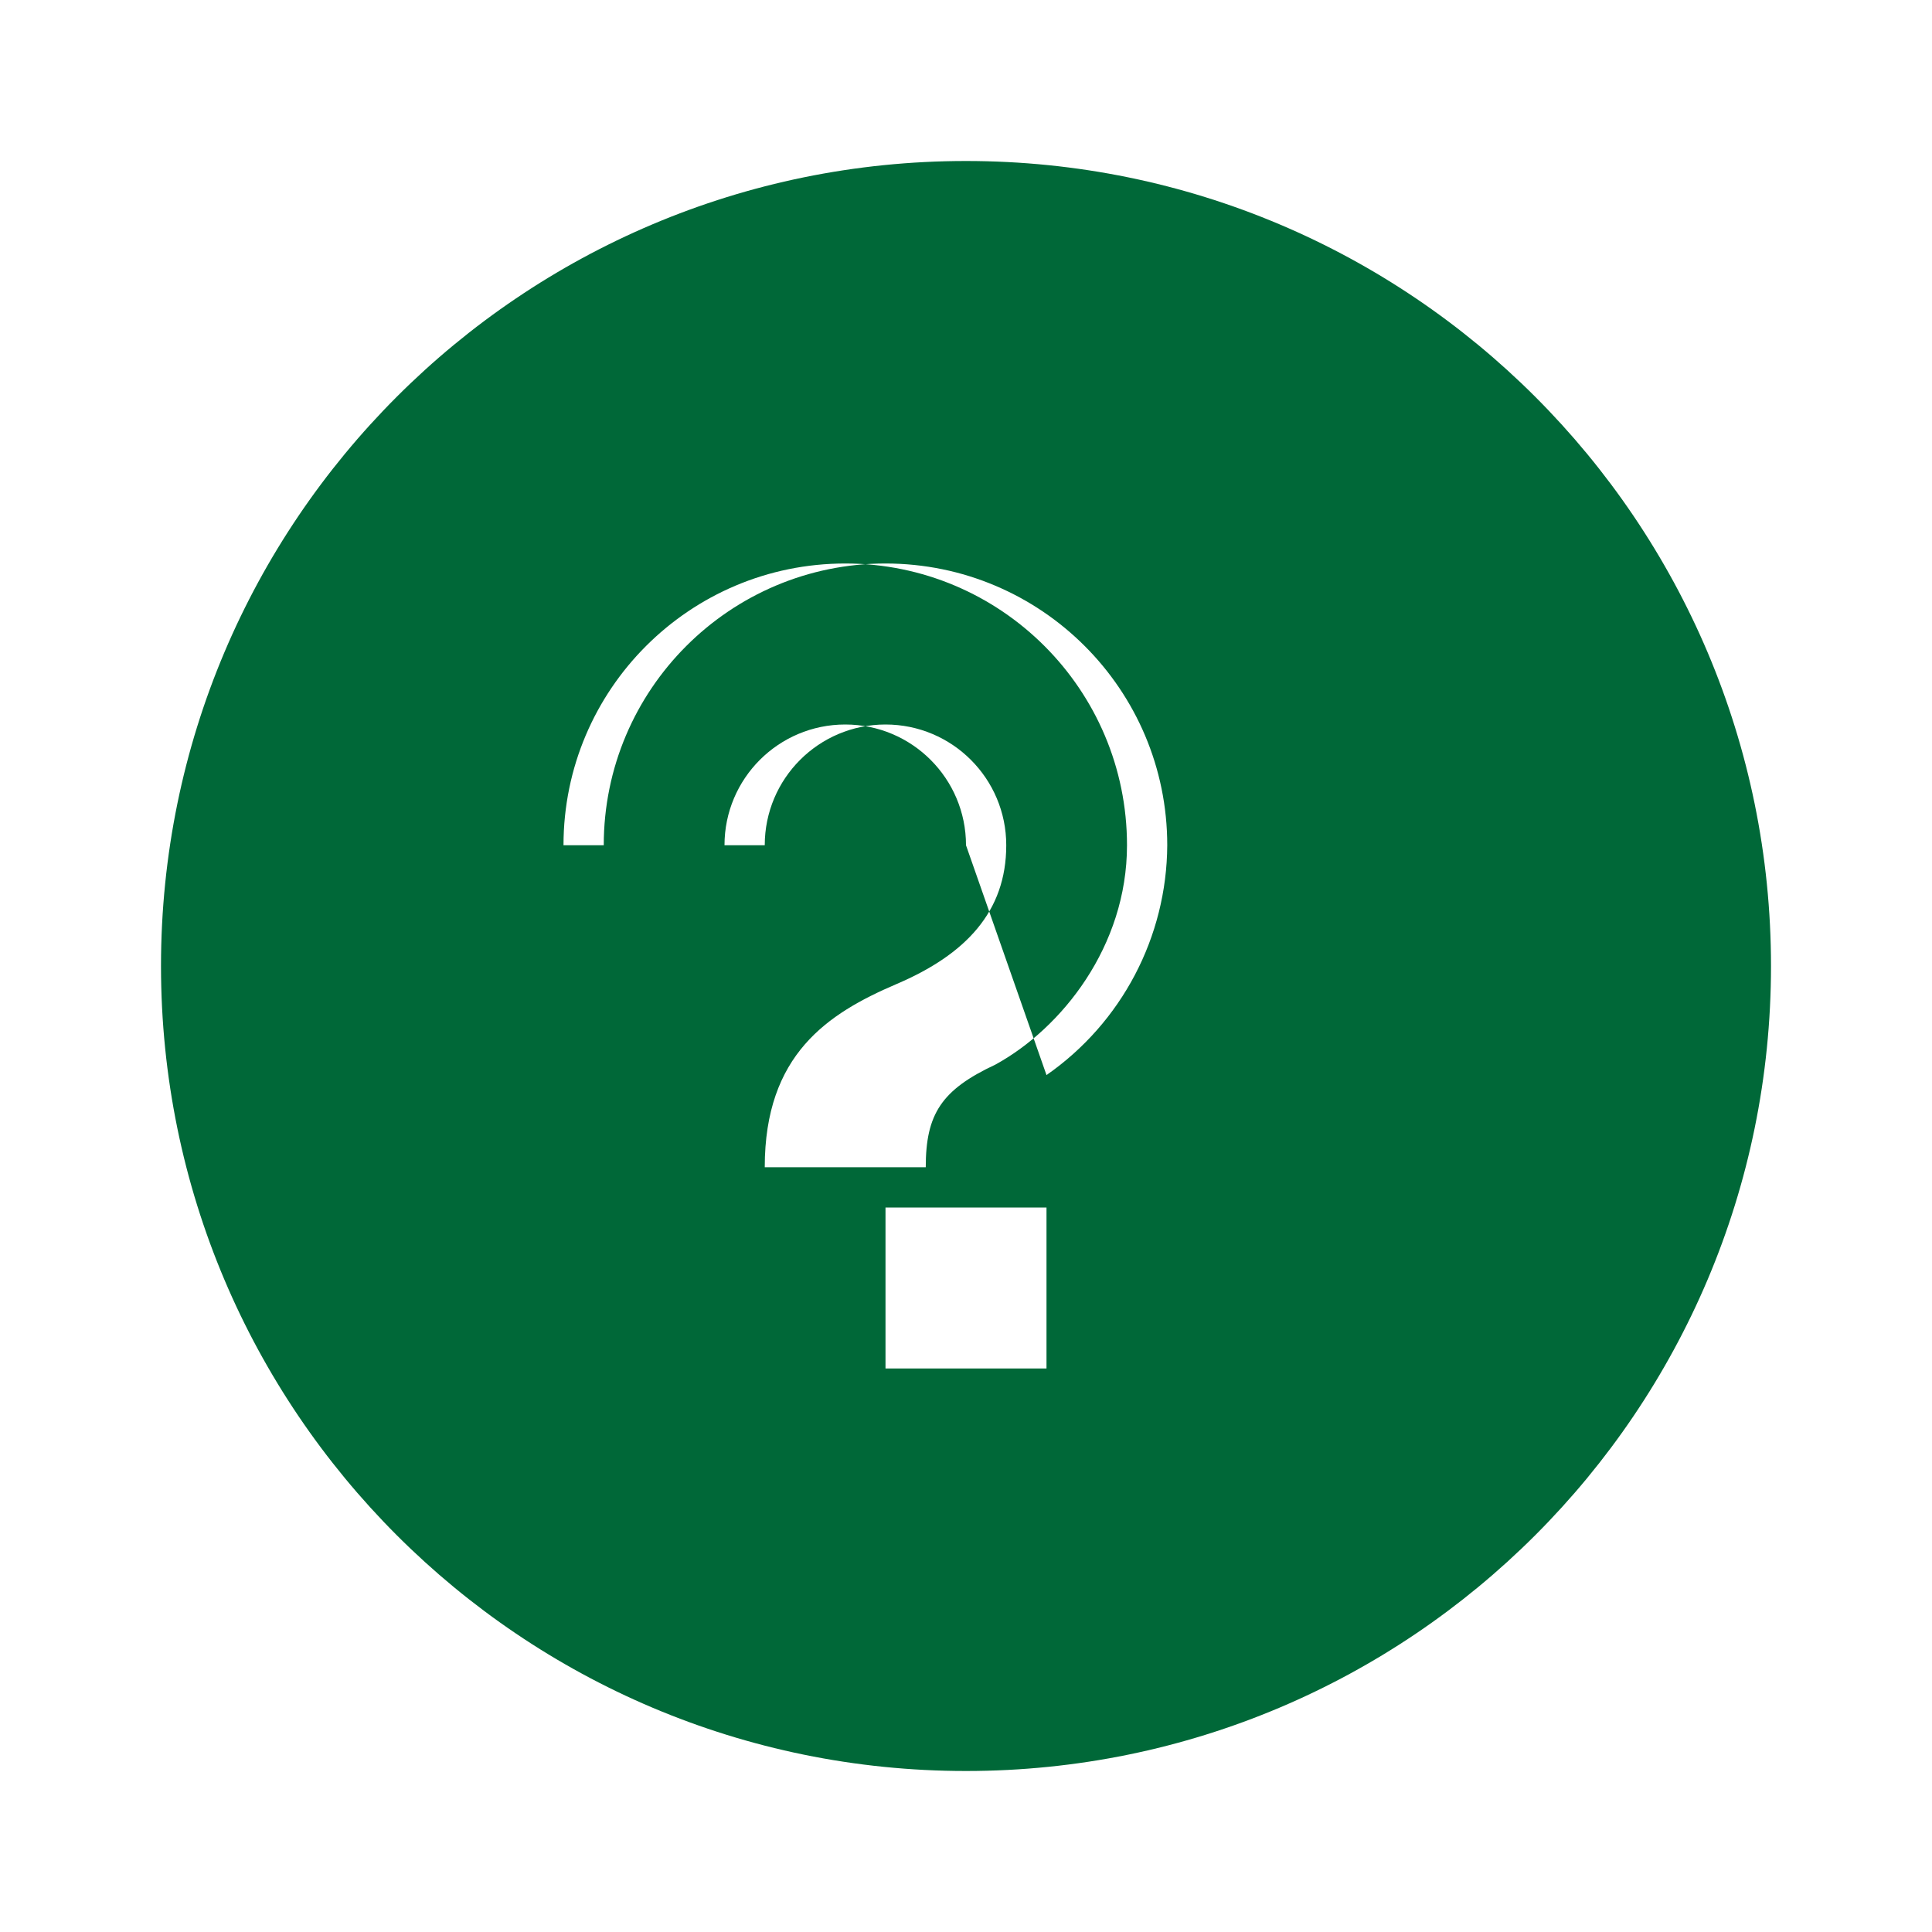
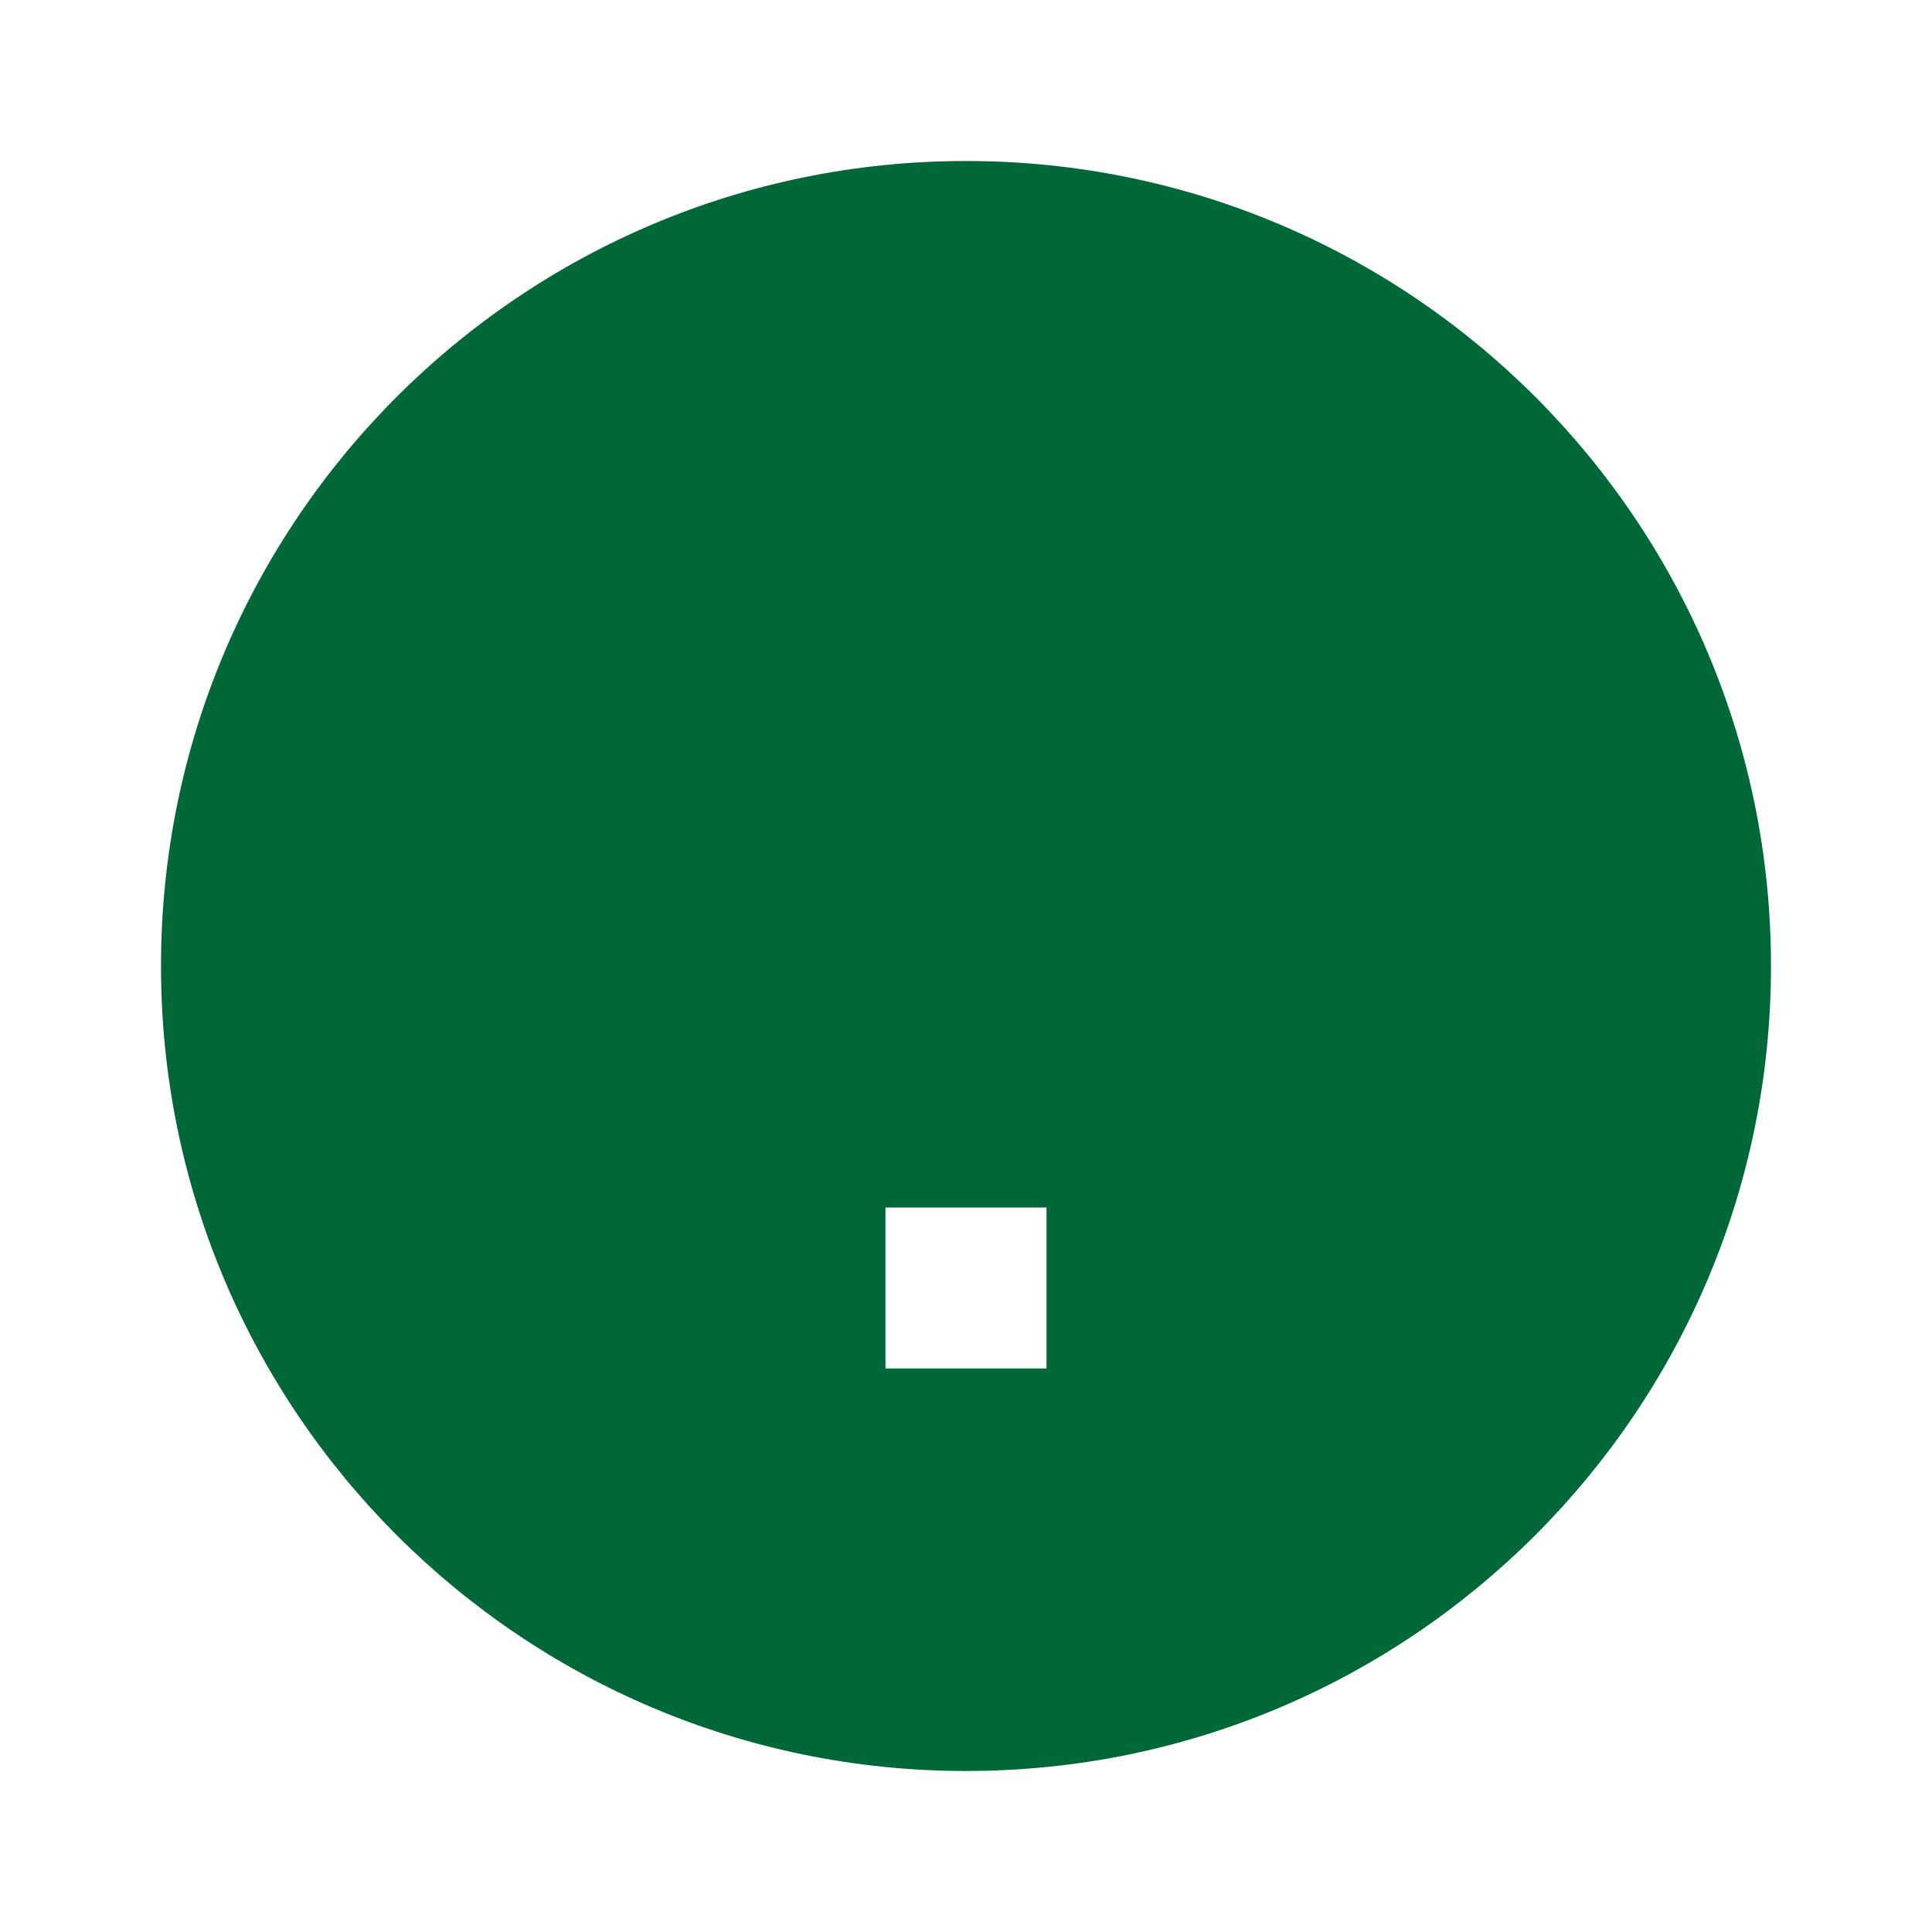
- <svg xmlns="http://www.w3.org/2000/svg" width="24" height="24" viewBox="0 0 24 24" fill="none">
-   <path d="M12 22C6.477 22 2 17.523 2 12S6.477 2 12 2s10 4.477 10 10-4.477 10-10 10zm-1-7v2h2v-2h-2zm2-1.645A3.502 3.502 0 0014.5 10.5a3.5 3.5 0 00-7 0h2a1.5 1.5 0 113 0c0 .826-.504 1.358-1.365 1.725-.855.366-1.635.876-1.635 2.275h2c0-.66.195-.962.865-1.275C13.19 12.773 14 11.754 14 10.5a3.5 3.5 0 00-3.5-3.5 3.5 3.5 0 00-3.5 3.5h2a1.5 1.5 0 013 0z" fill="#006838" />
+ <svg xmlns="http://www.w3.org/2000/svg" width="24" height="24" viewBox="0 0 24 24">
+   <path d="M12 22C6.477 22 2 17.523 2 12S6.477 2 12 2s10 4.477 10 10-4.477 10-10 10zm-1-7v2h2v-2h-2zm2-1.645V14h-2v-1.5c0-1.4.78-1.91 1.63-2.28.85-.37 1.37-.89 1.37-1.72 0-1.1-.9-2-2-2s-2 .9-2 2H8c0-2.21 1.79-4 4-4s4 1.79 4 4c0 1.32-.78 2.41-1.99 2.96-1.052.48-2.01 1.01-2.01 2.39z" fill="#006838" />
</svg>
